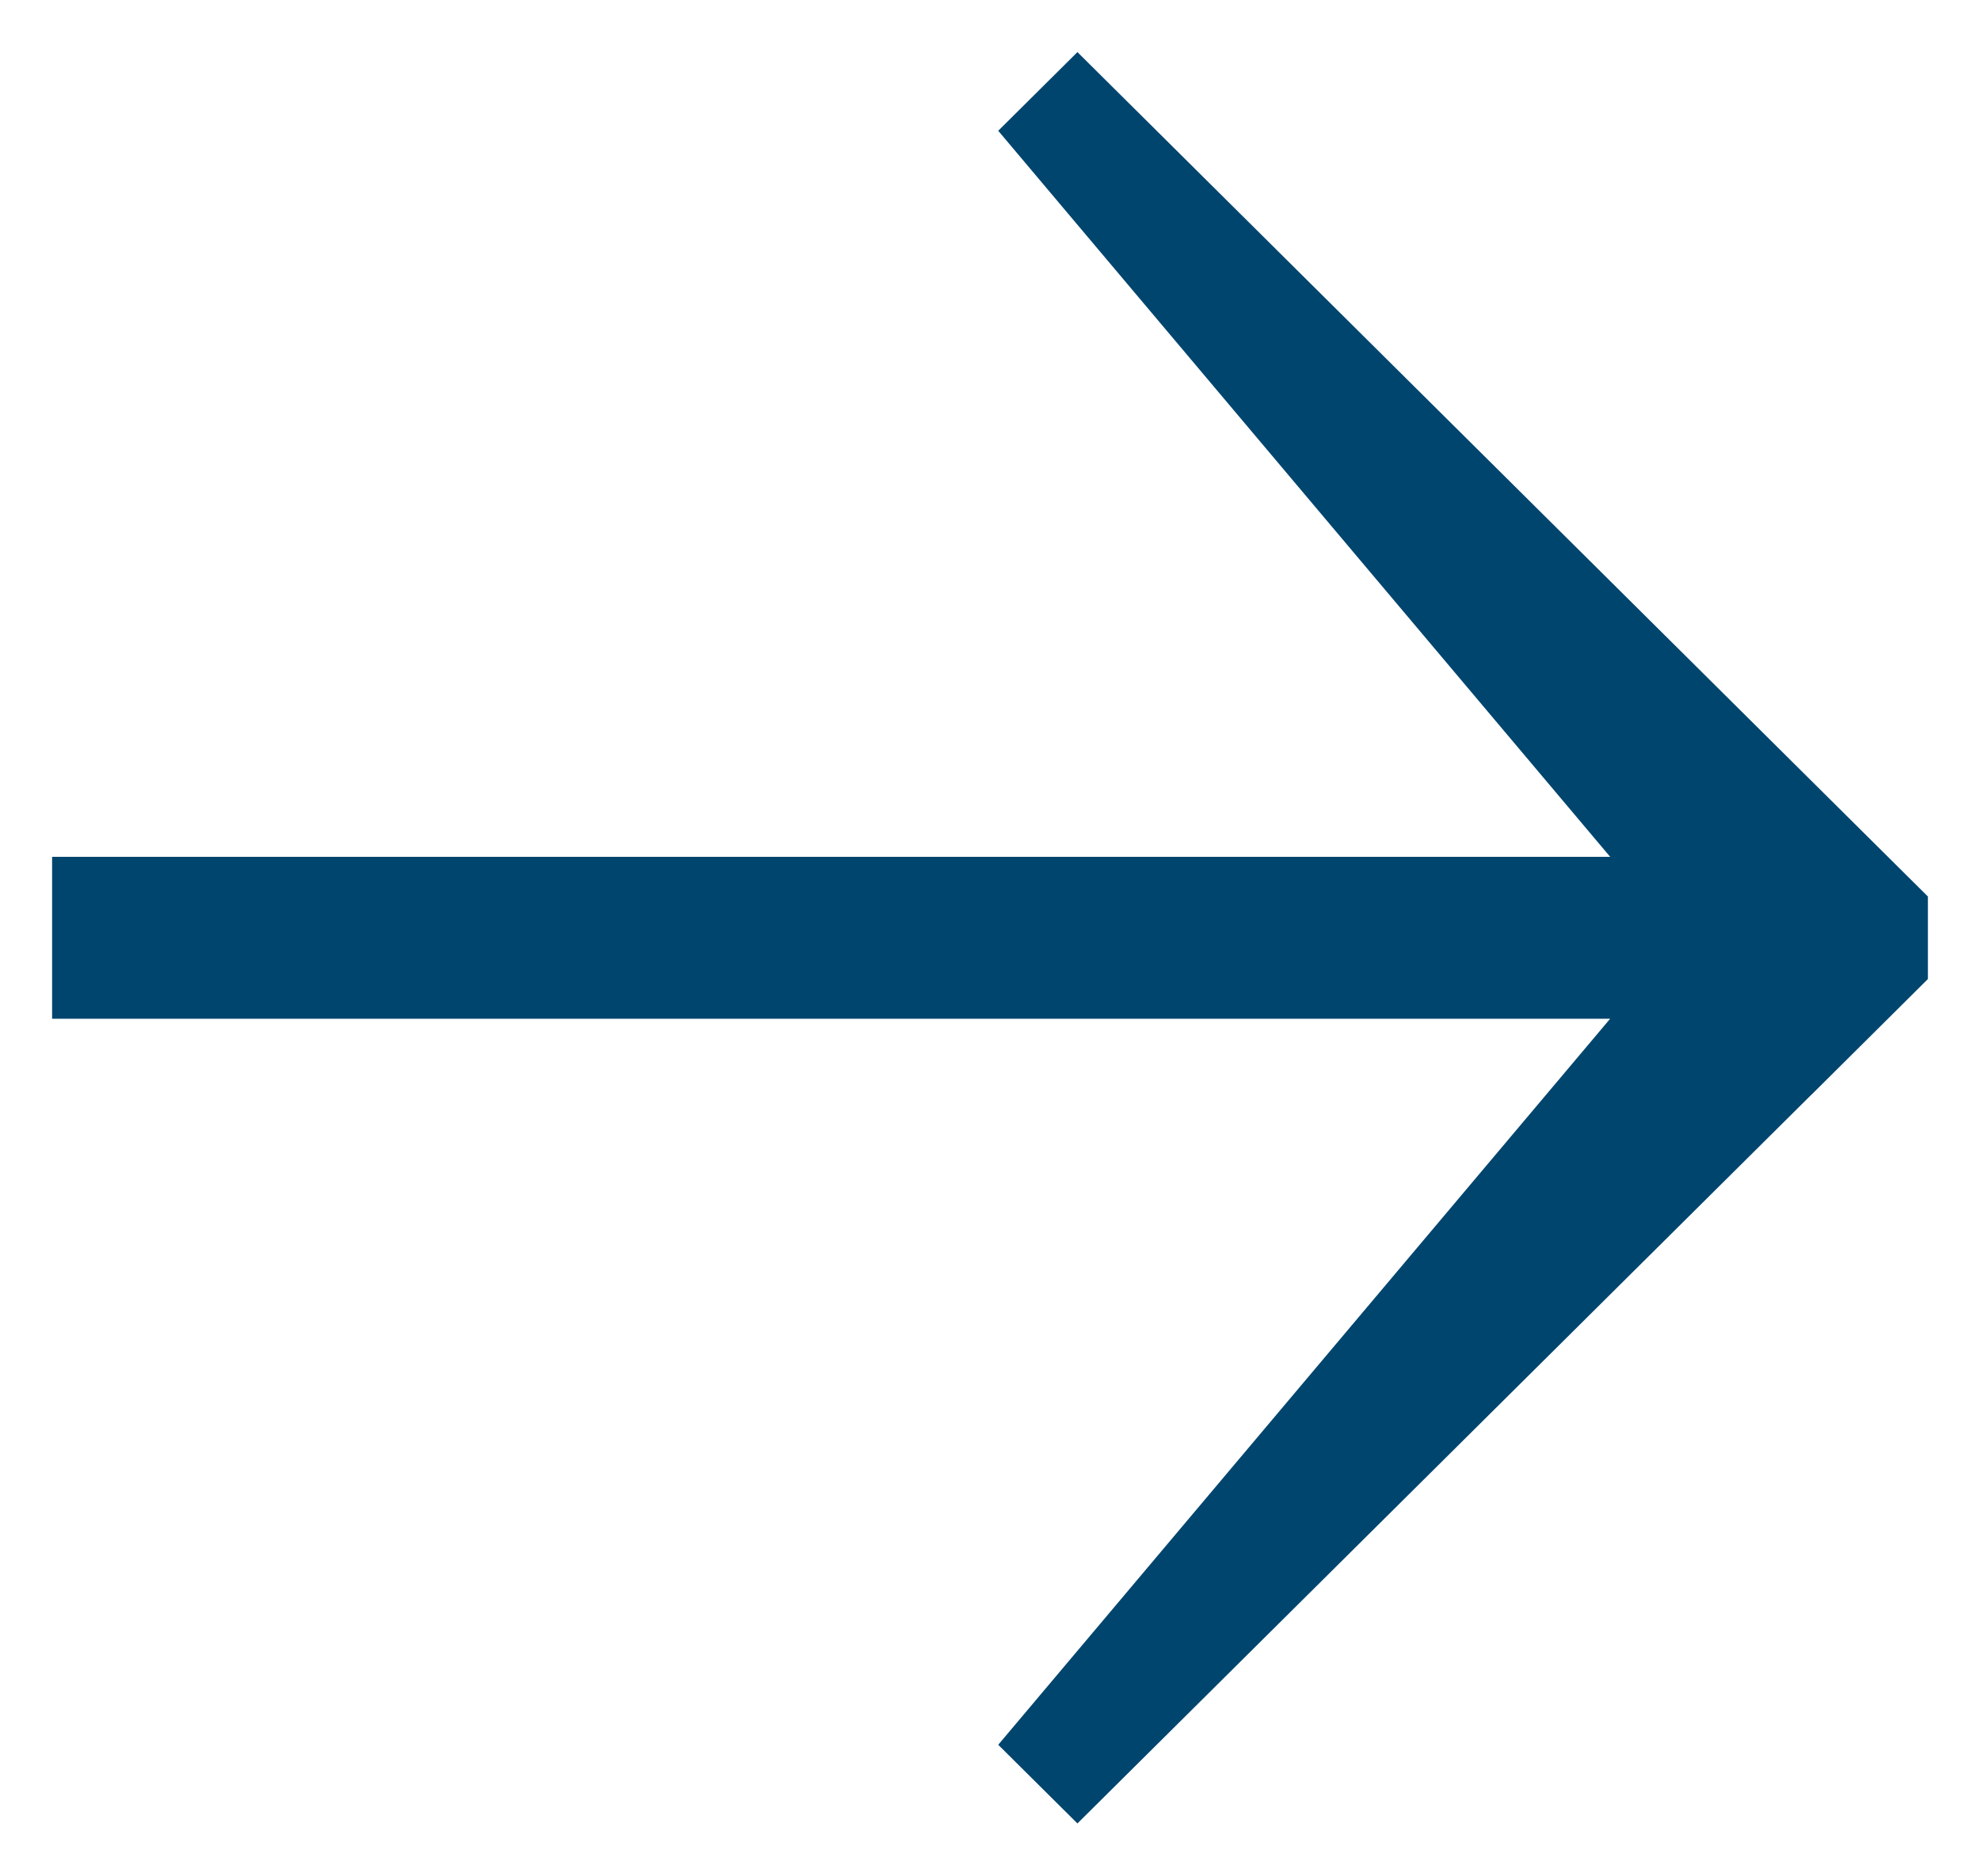
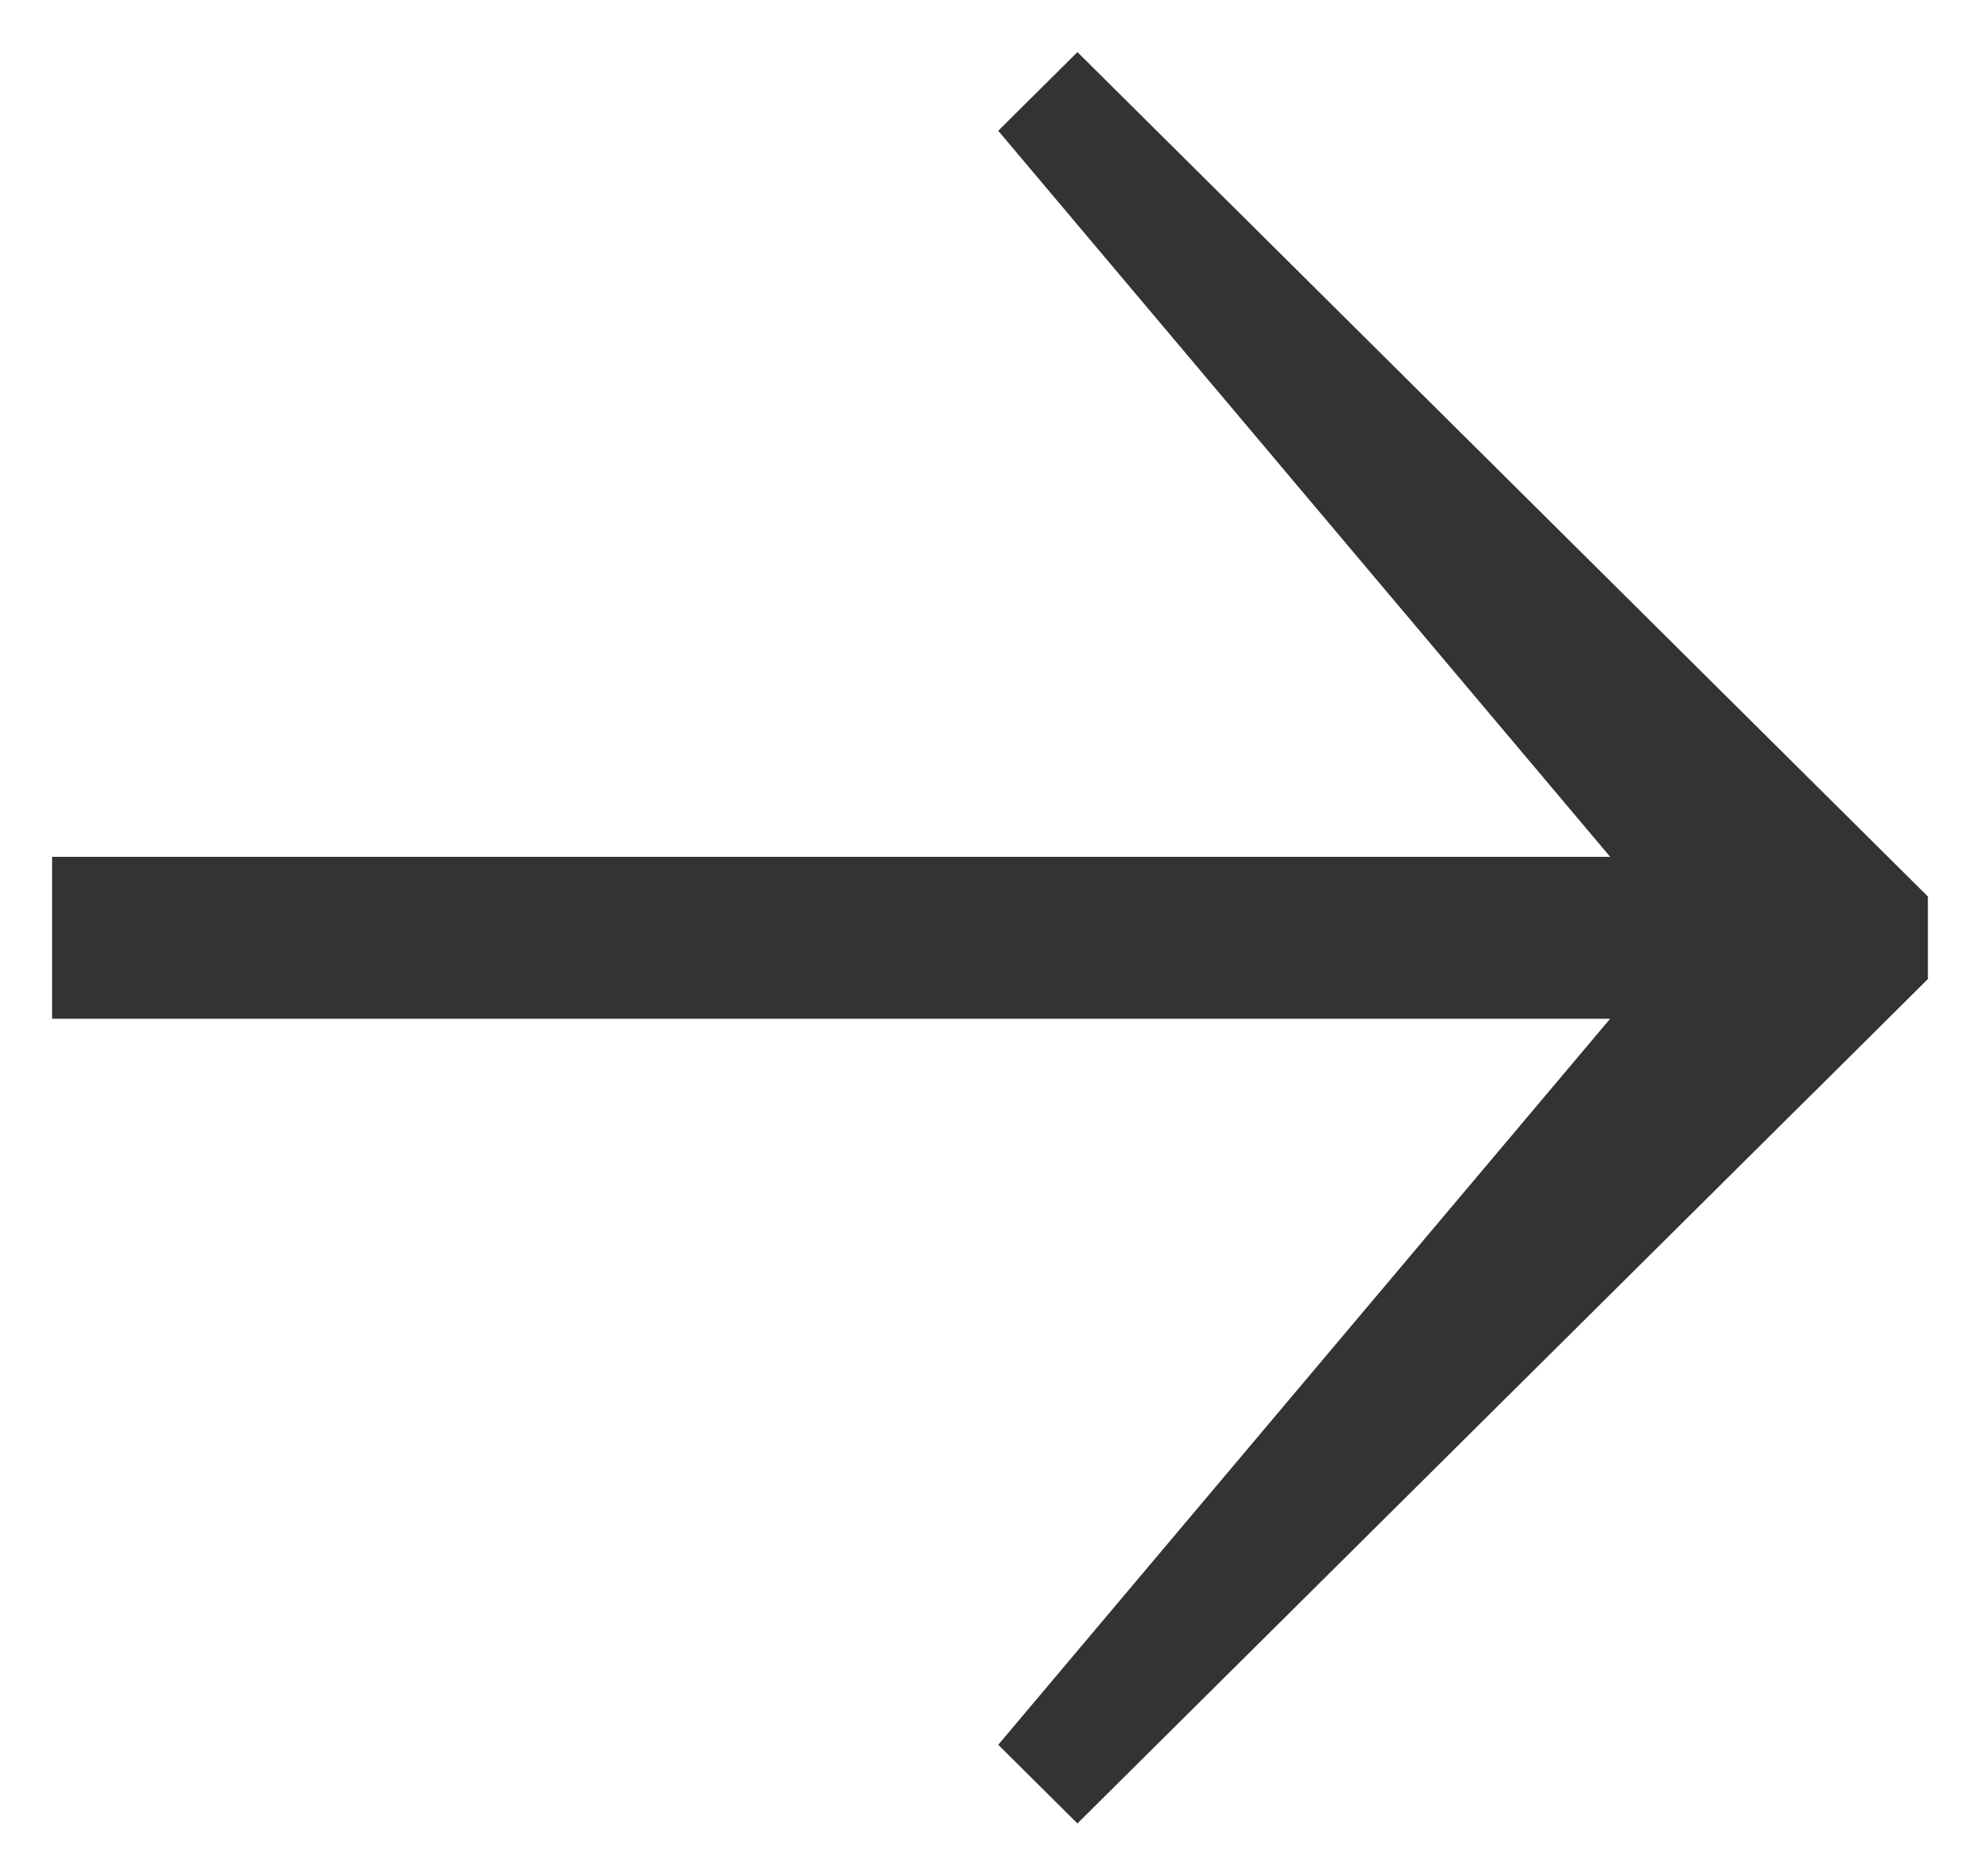
<svg xmlns="http://www.w3.org/2000/svg" width="19px" height="18px" viewBox="0 0 19 18" version="1.1">
  <defs />
  <g id="Card-structure" stroke="none" stroke-width="1" fill="none" fill-rule="evenodd">
-     <g id="1-copy-5" transform="translate(-274, -530)" fill="#00456e">
+     <g id="1-copy-5" transform="translate(-274, -530)" fill="#333">
      <g id="Fill-365-+-Fill-366-Copy" transform="translate(266, 522)">
        <path d="M26.5,16.604 L18.339,8.5 L17.579,9.255 L23.451,16.223 L8.5,16.223 L8.5,17.777 L23.451,17.777 L17.579,24.745 L18.339,25.5 L25.378,18.51 L25.378,18.511 L26.5,17.396 L26.5,16.604" id="Fill-366" />
      </g>
    </g>
  </g>
</svg>
